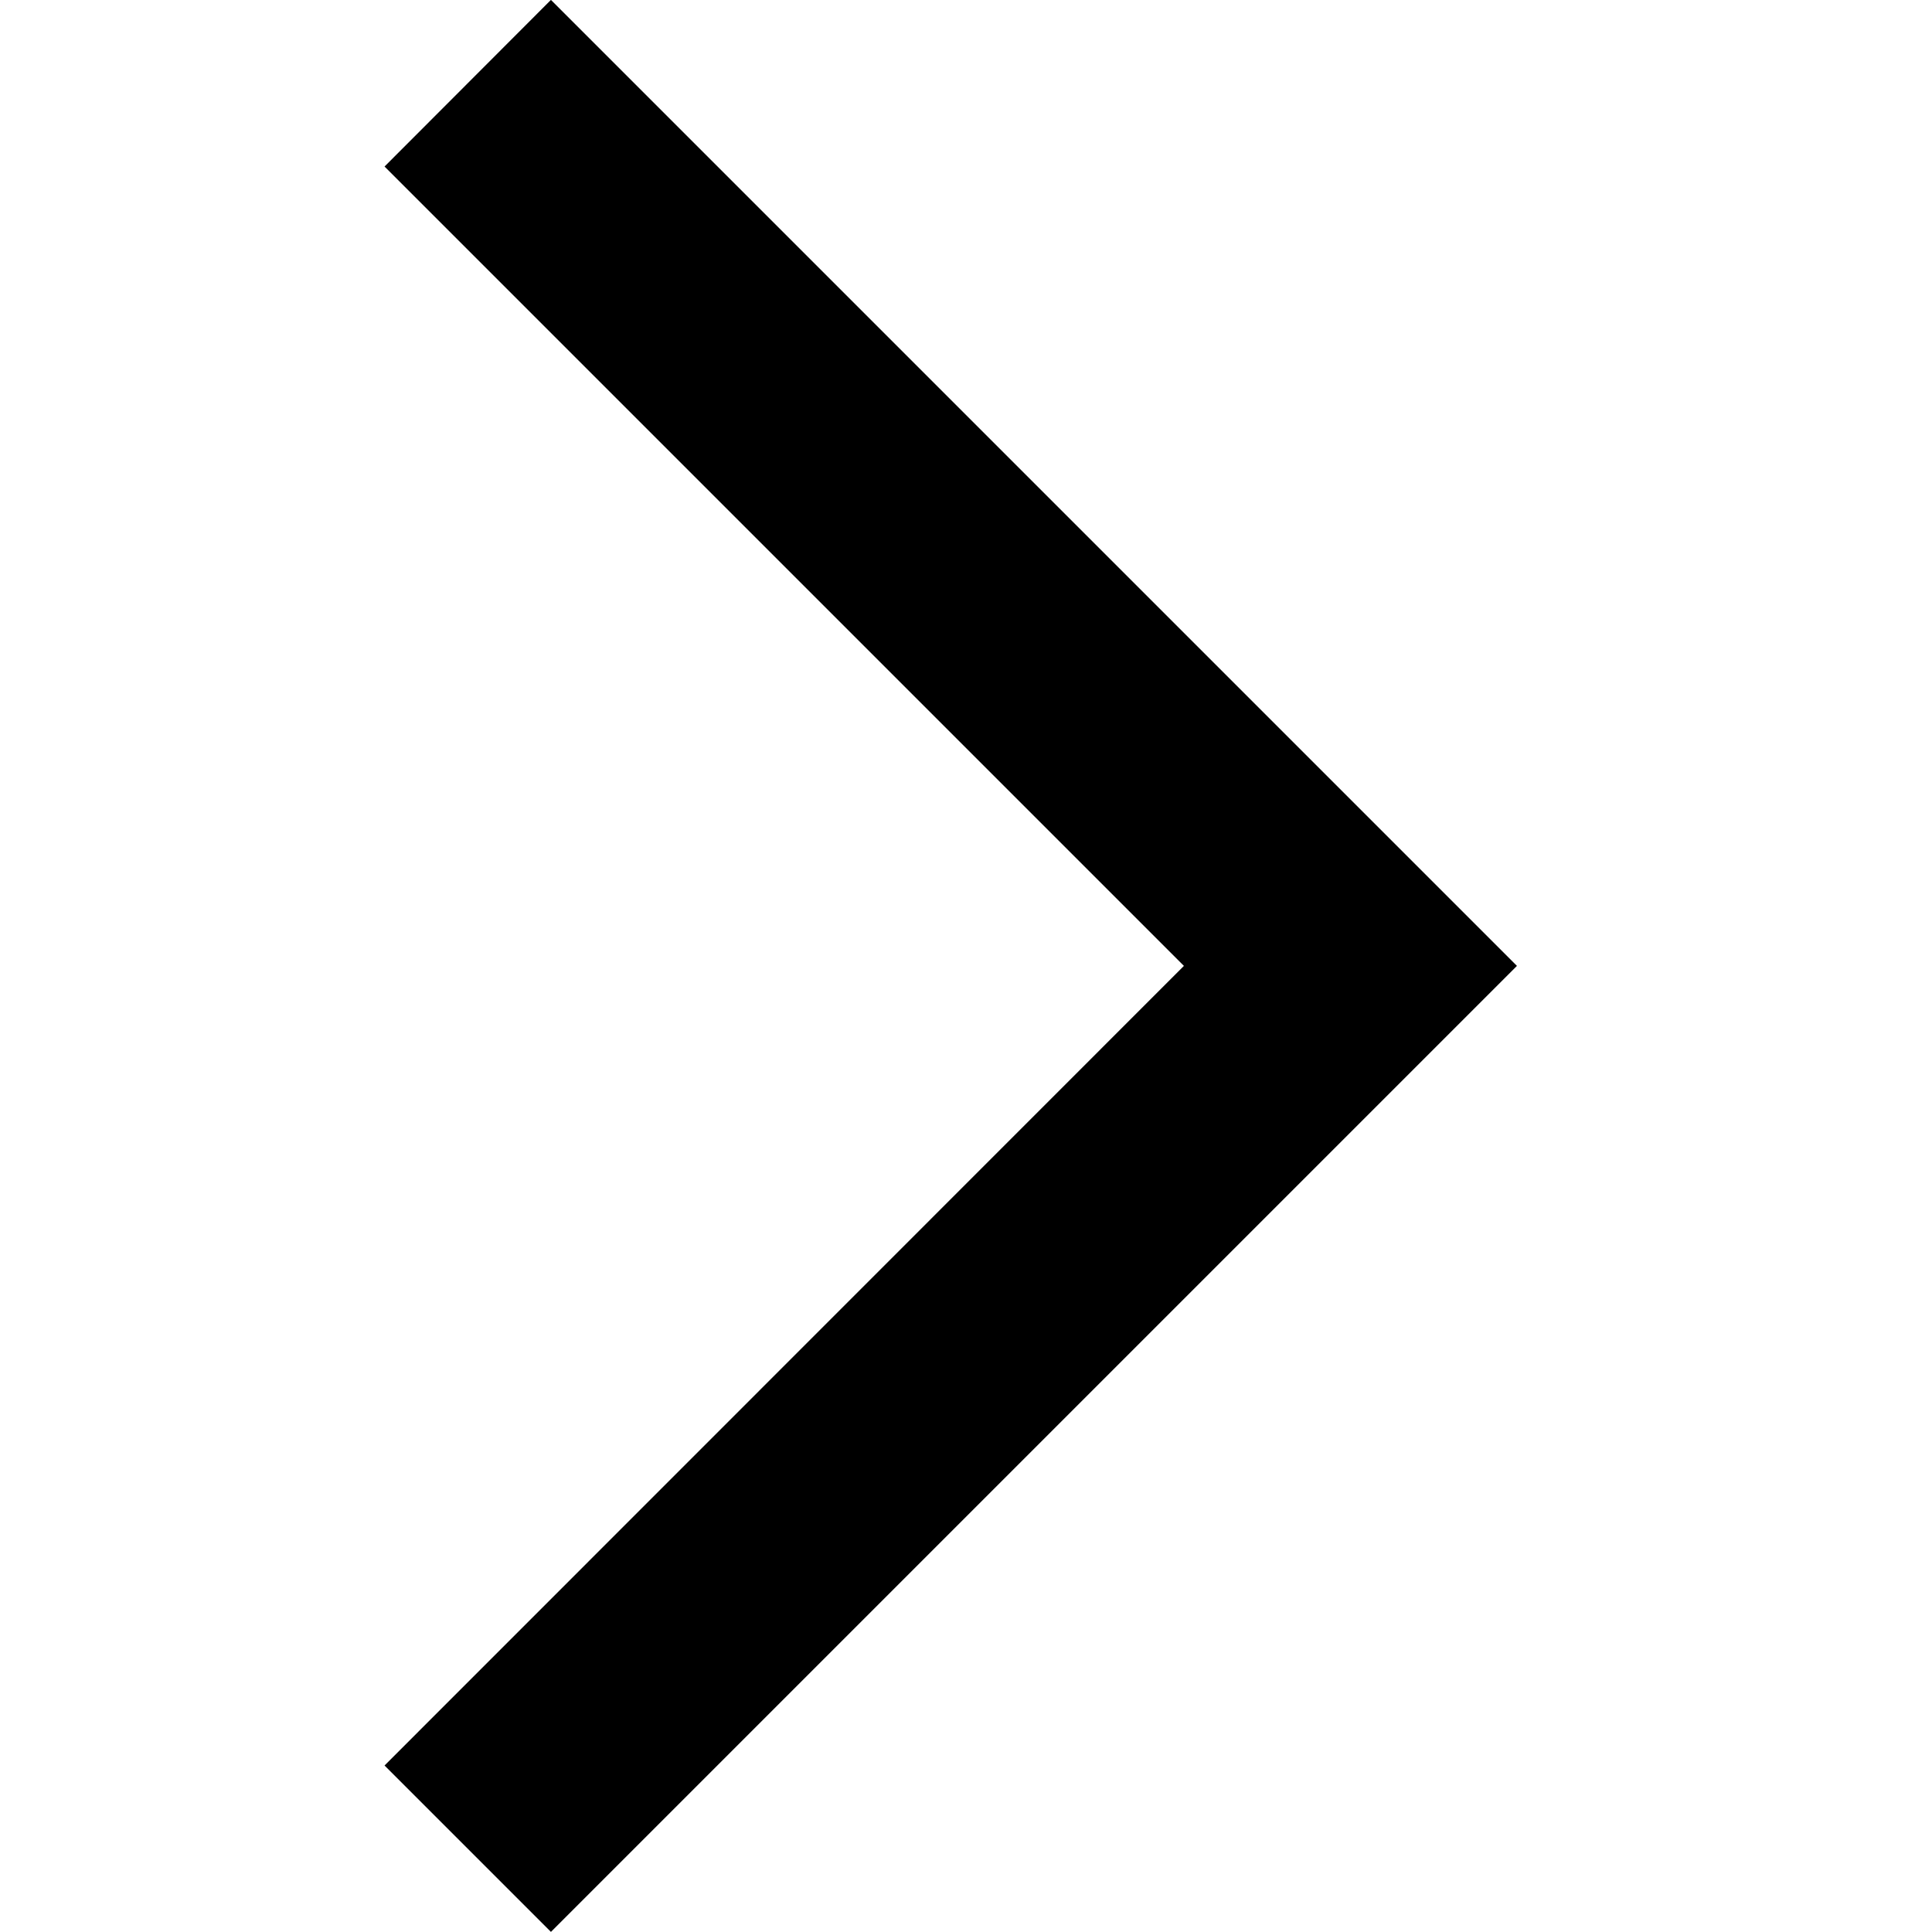
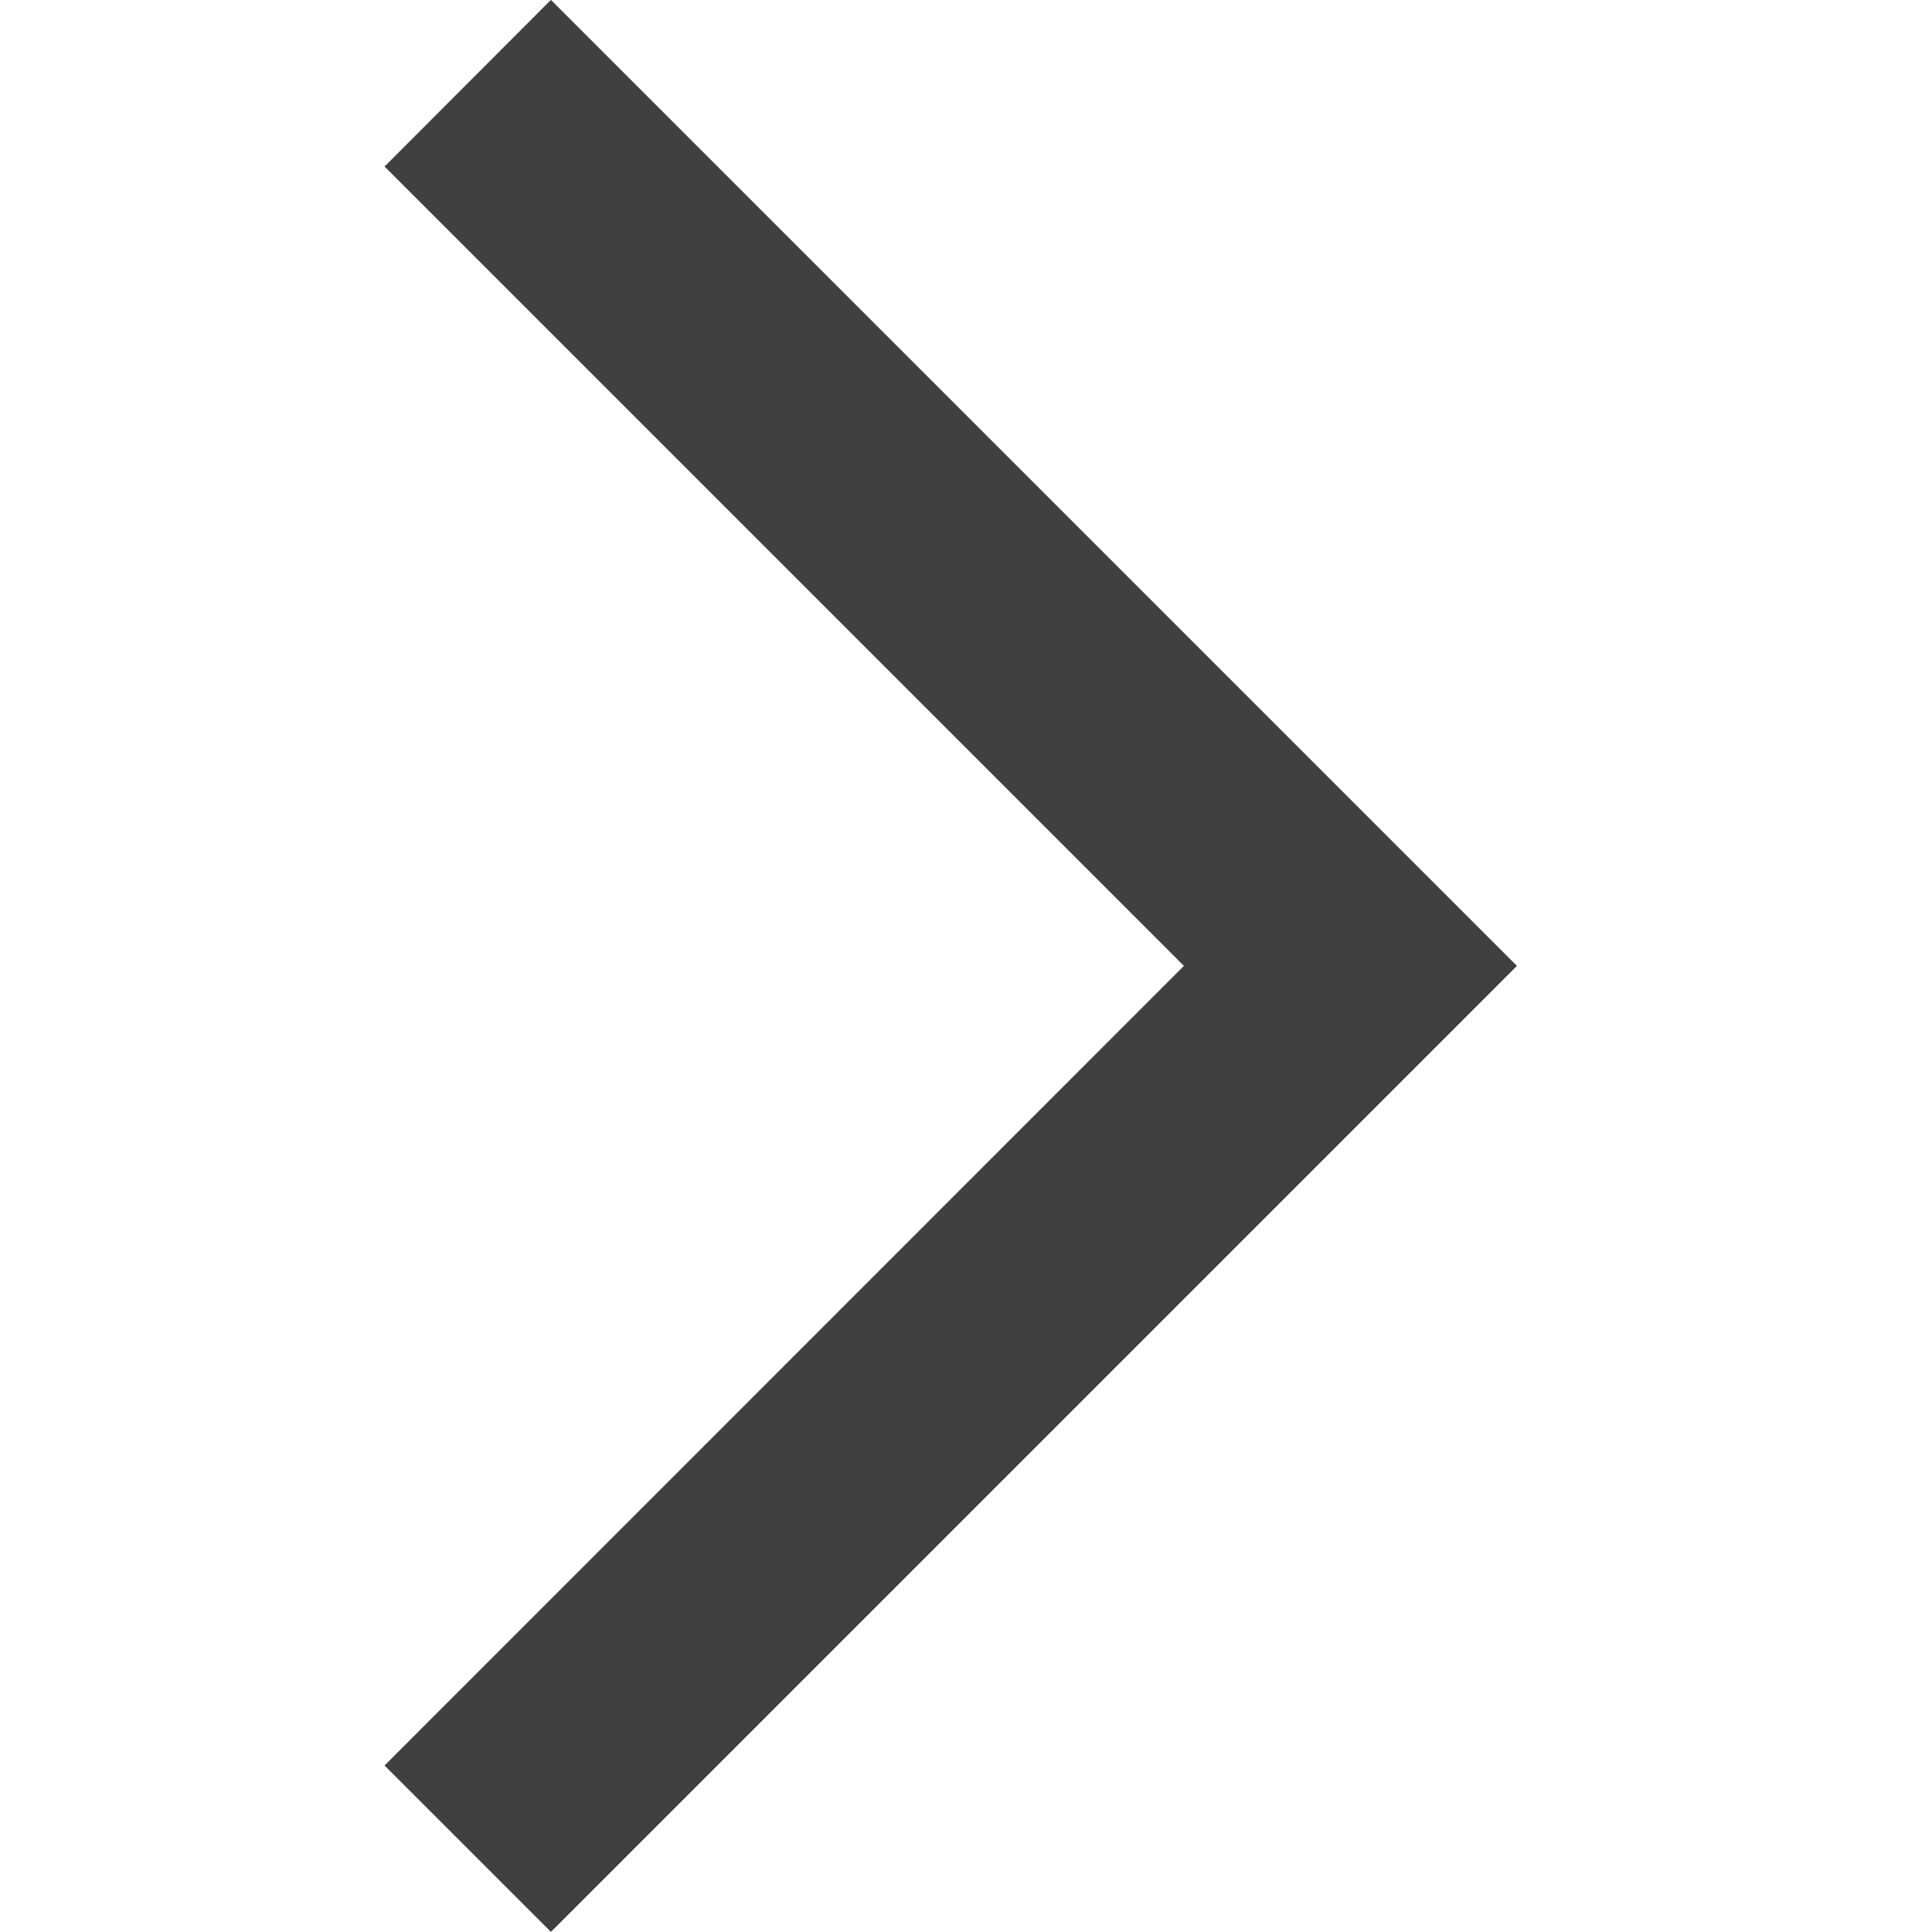
<svg xmlns="http://www.w3.org/2000/svg" version="1.1" id="Camada_1" x="0px" y="0px" viewBox="0 0 800 800" style="enable-background:new 0 0 800 800;" xml:space="preserve">
  <style type="text/css">
- 	.st0{fill-rule:evenodd;clip-rule:evenodd;}
+ 	.st0{fill-rule:evenodd;clip-rule:evenodd;fill:#404040;}
</style>
  <g id="Page-1">
    <g id="add" transform="translate(149.3333, 80.85333)">
      <polygon id="Path" class="st0" points="9.9,650.2 78.8,719.1 478.8,319.1 78.8,-80.9 9.9,-11.9 340.9,319.1   " />
    </g>
  </g>
</svg>
